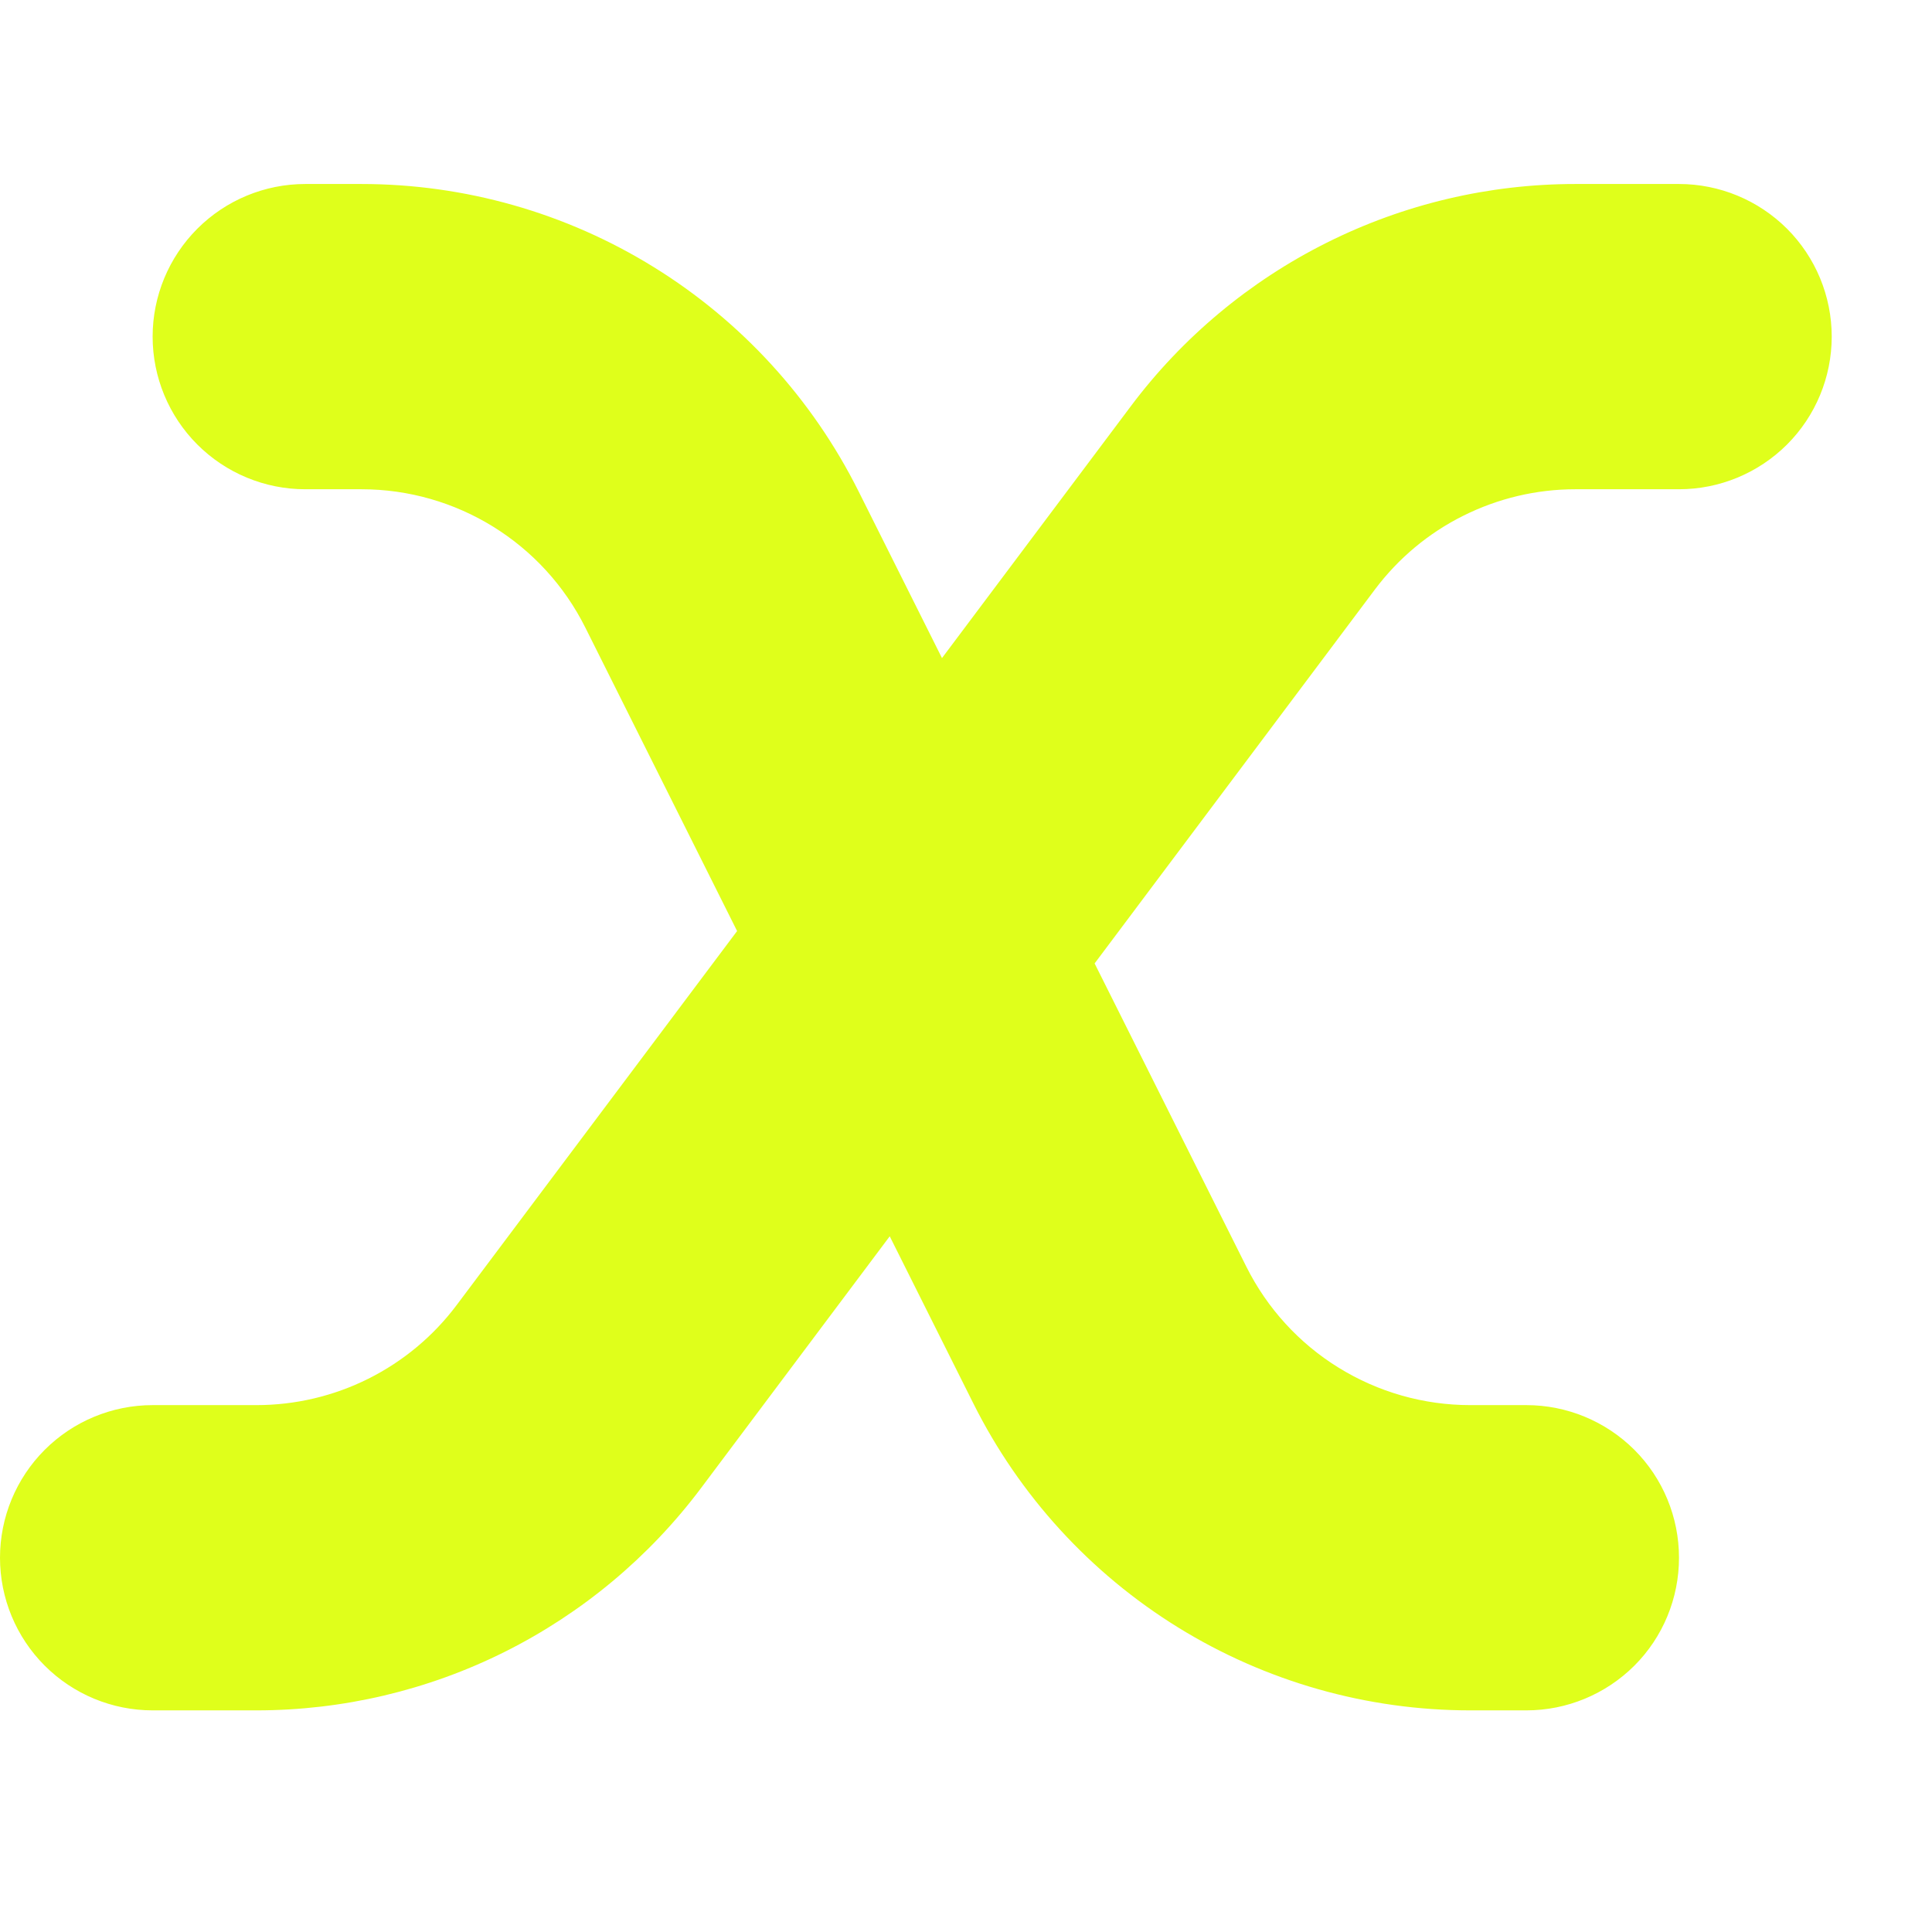
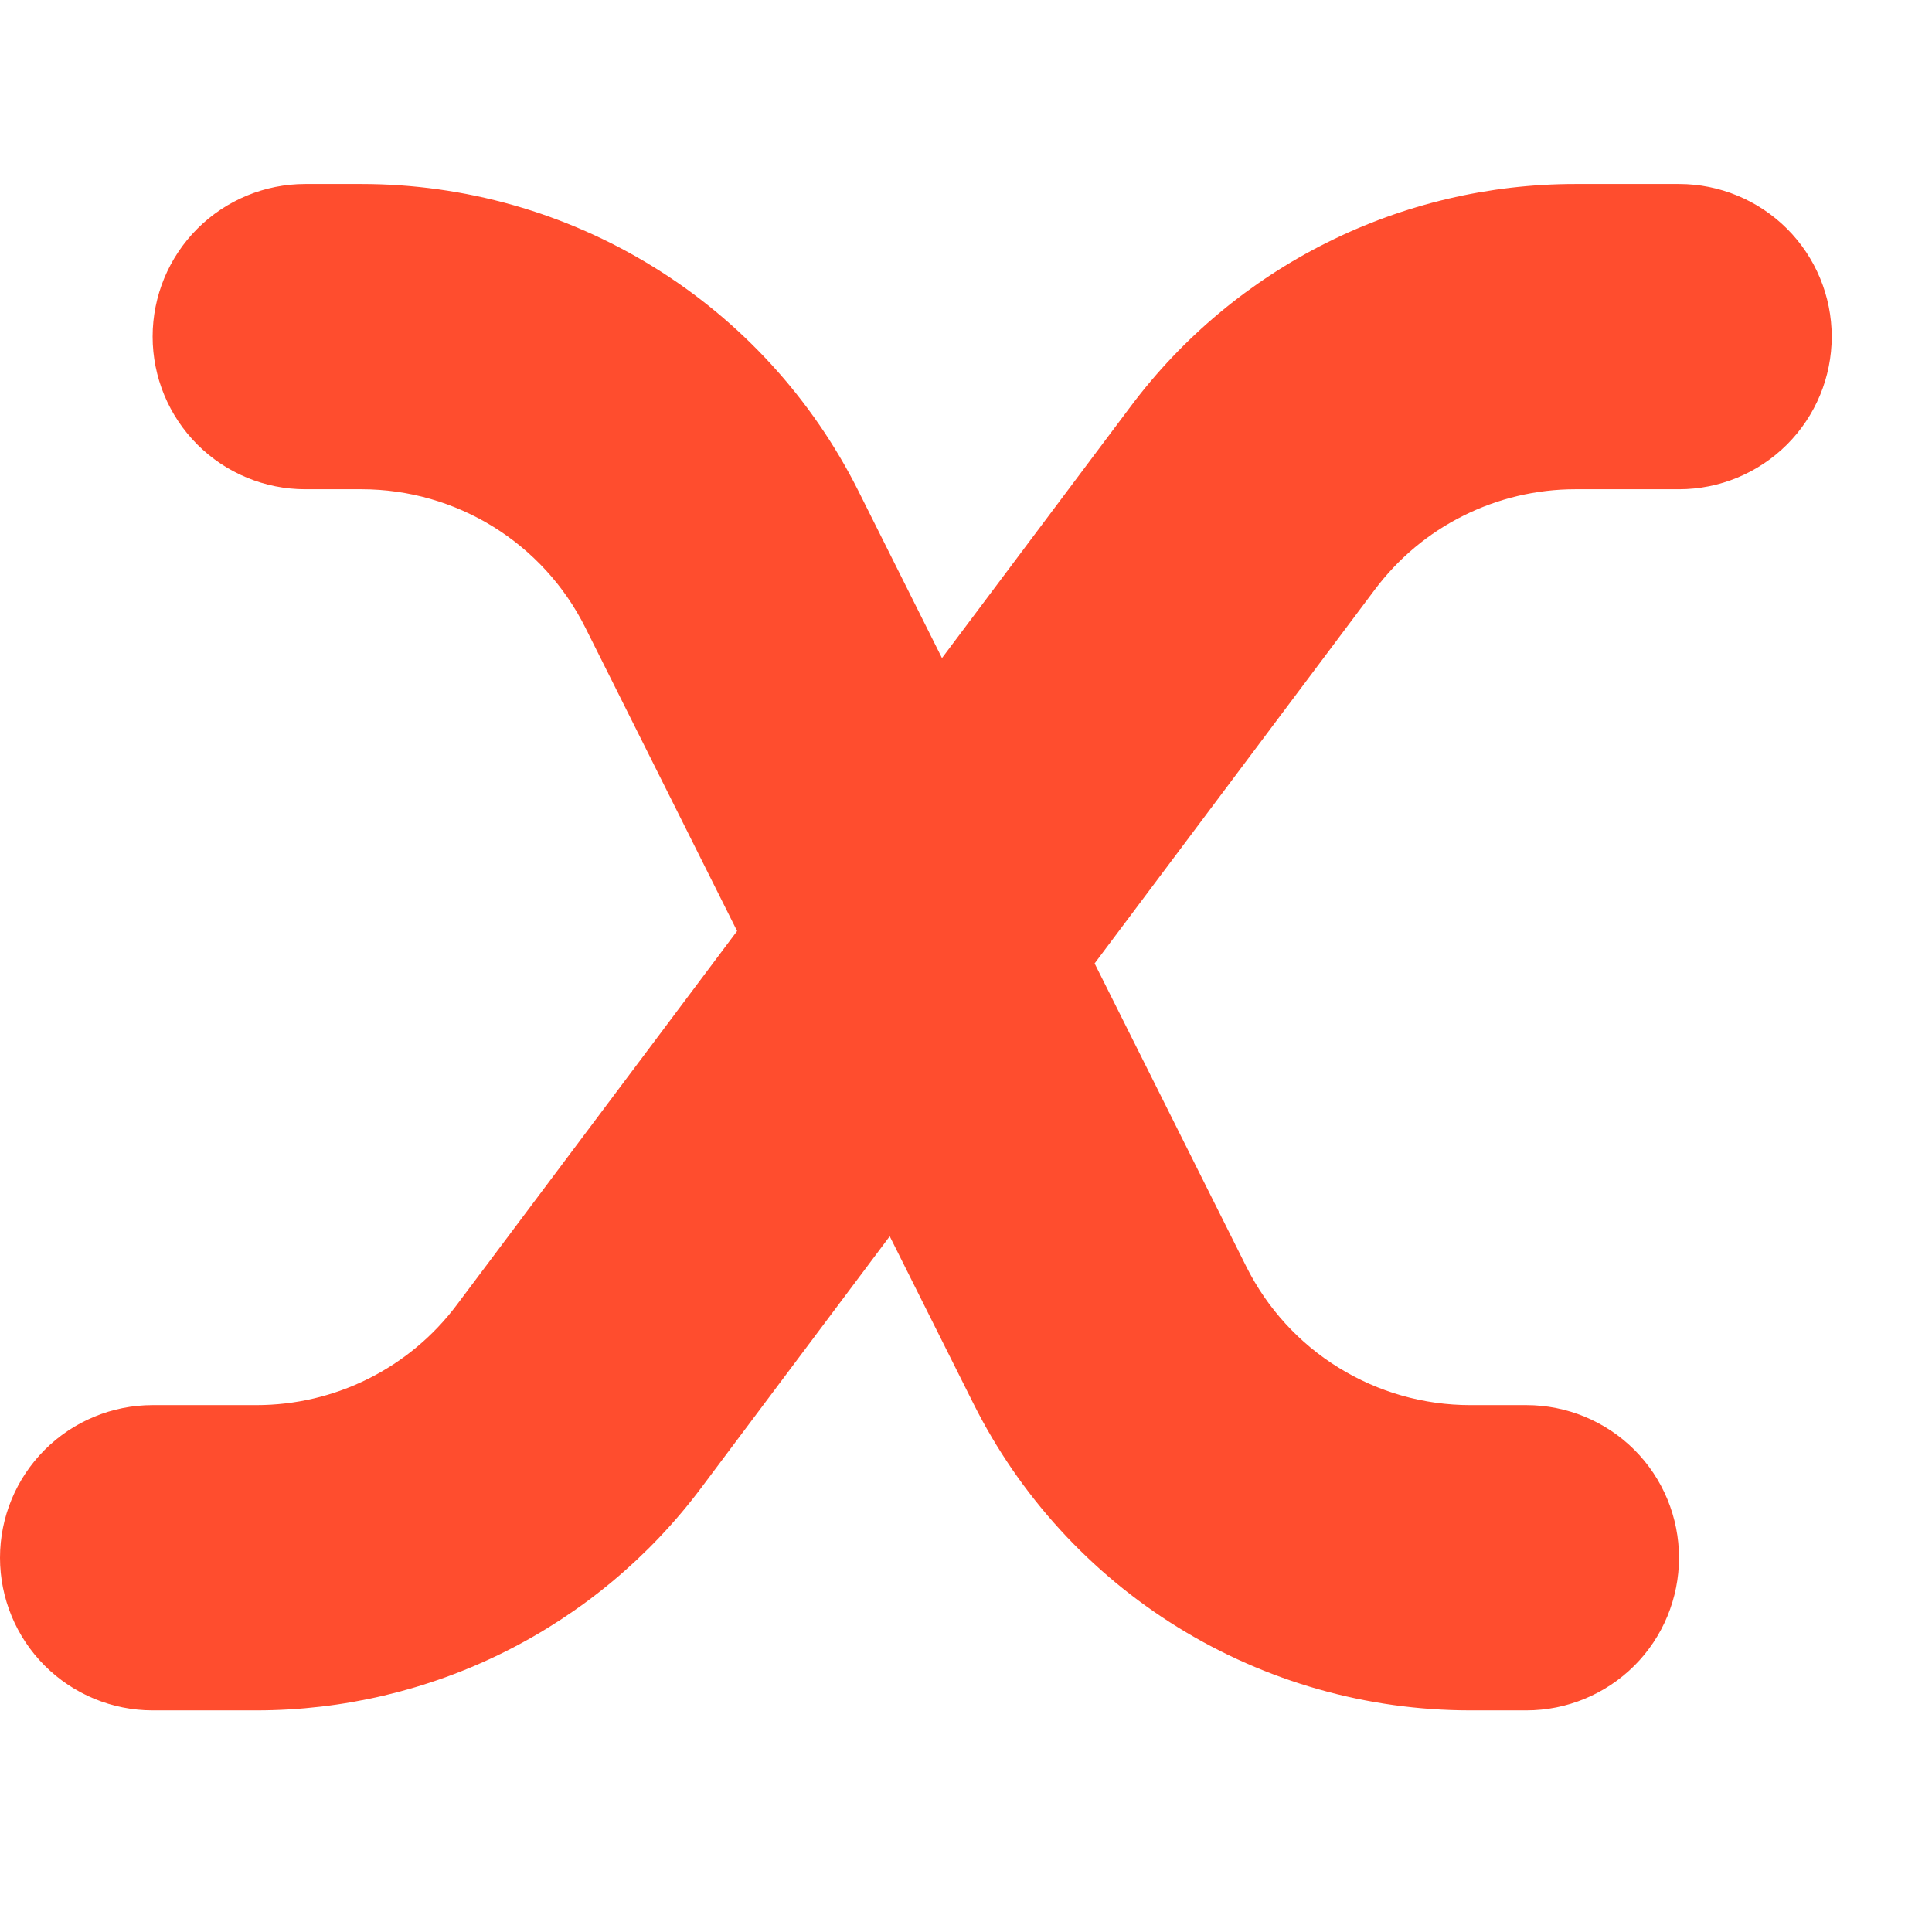
<svg xmlns="http://www.w3.org/2000/svg" width="21" height="21" viewBox="0 0 21 21" fill="none">
-   <path fill-rule="evenodd" clip-rule="evenodd" d="M18.25 5.318C18.69 5.318 19.112 5.143 19.424 4.832C19.735 4.521 19.91 4.099 19.91 3.659C19.91 3.219 19.735 2.797 19.424 2.486C19.112 2.175 18.69 2 18.25 2H17.122C16.185 2 15.26 2.218 14.421 2.638C13.583 3.057 12.853 3.666 12.291 4.416L10.239 7.153L9.331 5.338C8.829 4.335 8.058 3.491 7.104 2.902C6.15 2.312 5.05 2 3.929 2H3.318C2.878 2 2.456 2.175 2.145 2.486C1.834 2.797 1.659 3.219 1.659 3.659C1.659 4.099 1.834 4.521 2.145 4.832C2.456 5.143 2.878 5.318 3.318 5.318H3.929C4.961 5.318 5.903 5.901 6.363 6.823L8.012 10.12L4.964 14.185C4.711 14.523 4.382 14.797 4.004 14.986C3.626 15.175 3.21 15.273 2.787 15.273H1.659C1.219 15.273 0.797 15.448 0.486 15.759C0.175 16.07 0 16.492 0 16.932C0 17.372 0.175 17.794 0.486 18.105C0.797 18.416 1.219 18.591 1.659 18.591H2.787C3.725 18.591 4.65 18.373 5.488 17.954C6.327 17.534 7.056 16.926 7.619 16.176L9.671 13.438L10.579 15.253C11.08 16.256 11.851 17.1 12.806 17.69C13.76 18.279 14.859 18.591 15.981 18.591H16.591C17.031 18.591 17.453 18.416 17.765 18.105C18.076 17.794 18.25 17.372 18.25 16.932C18.25 16.492 18.076 16.07 17.765 15.759C17.453 15.448 17.031 15.273 16.591 15.273H15.981C15.475 15.273 14.98 15.132 14.55 14.866C14.12 14.601 13.773 14.22 13.547 13.768L11.898 10.472L14.945 6.407C15.199 6.069 15.527 5.794 15.905 5.606C16.283 5.417 16.7 5.318 17.122 5.318H18.25Z" fill="#DFFF1B" />
+   <path fill-rule="evenodd" clip-rule="evenodd" d="M18.25 5.318C18.69 5.318 19.112 5.143 19.424 4.832C19.735 4.521 19.91 4.099 19.91 3.659C19.91 3.219 19.735 2.797 19.424 2.486C19.112 2.175 18.69 2 18.25 2H17.122C16.185 2 15.26 2.218 14.421 2.638C13.583 3.057 12.853 3.666 12.291 4.416L10.239 7.153L9.331 5.338C8.829 4.335 8.058 3.491 7.104 2.902C6.15 2.312 5.05 2 3.929 2H3.318C2.878 2 2.456 2.175 2.145 2.486C1.834 2.797 1.659 3.219 1.659 3.659C1.659 4.099 1.834 4.521 2.145 4.832C2.456 5.143 2.878 5.318 3.318 5.318H3.929C4.961 5.318 5.903 5.901 6.363 6.823L8.012 10.12L4.964 14.185C4.711 14.523 4.382 14.797 4.004 14.986C3.626 15.175 3.21 15.273 2.787 15.273H1.659C1.219 15.273 0.797 15.448 0.486 15.759C0.175 16.07 0 16.492 0 16.932C0 17.372 0.175 17.794 0.486 18.105C0.797 18.416 1.219 18.591 1.659 18.591H2.787C3.725 18.591 4.65 18.373 5.488 17.954C6.327 17.534 7.056 16.926 7.619 16.176L9.671 13.438L10.579 15.253C11.08 16.256 11.851 17.1 12.806 17.69C13.76 18.279 14.859 18.591 15.981 18.591H16.591C17.031 18.591 17.453 18.416 17.765 18.105C18.076 17.794 18.25 17.372 18.25 16.932C18.25 16.492 18.076 16.07 17.765 15.759C17.453 15.448 17.031 15.273 16.591 15.273H15.981C15.475 15.273 14.98 15.132 14.55 14.866C14.12 14.601 13.773 14.22 13.547 13.768L11.898 10.472L14.945 6.407C15.199 6.069 15.527 5.794 15.905 5.606C16.283 5.417 16.7 5.318 17.122 5.318H18.25Z" fill="#ff4d2e" />
</svg>
